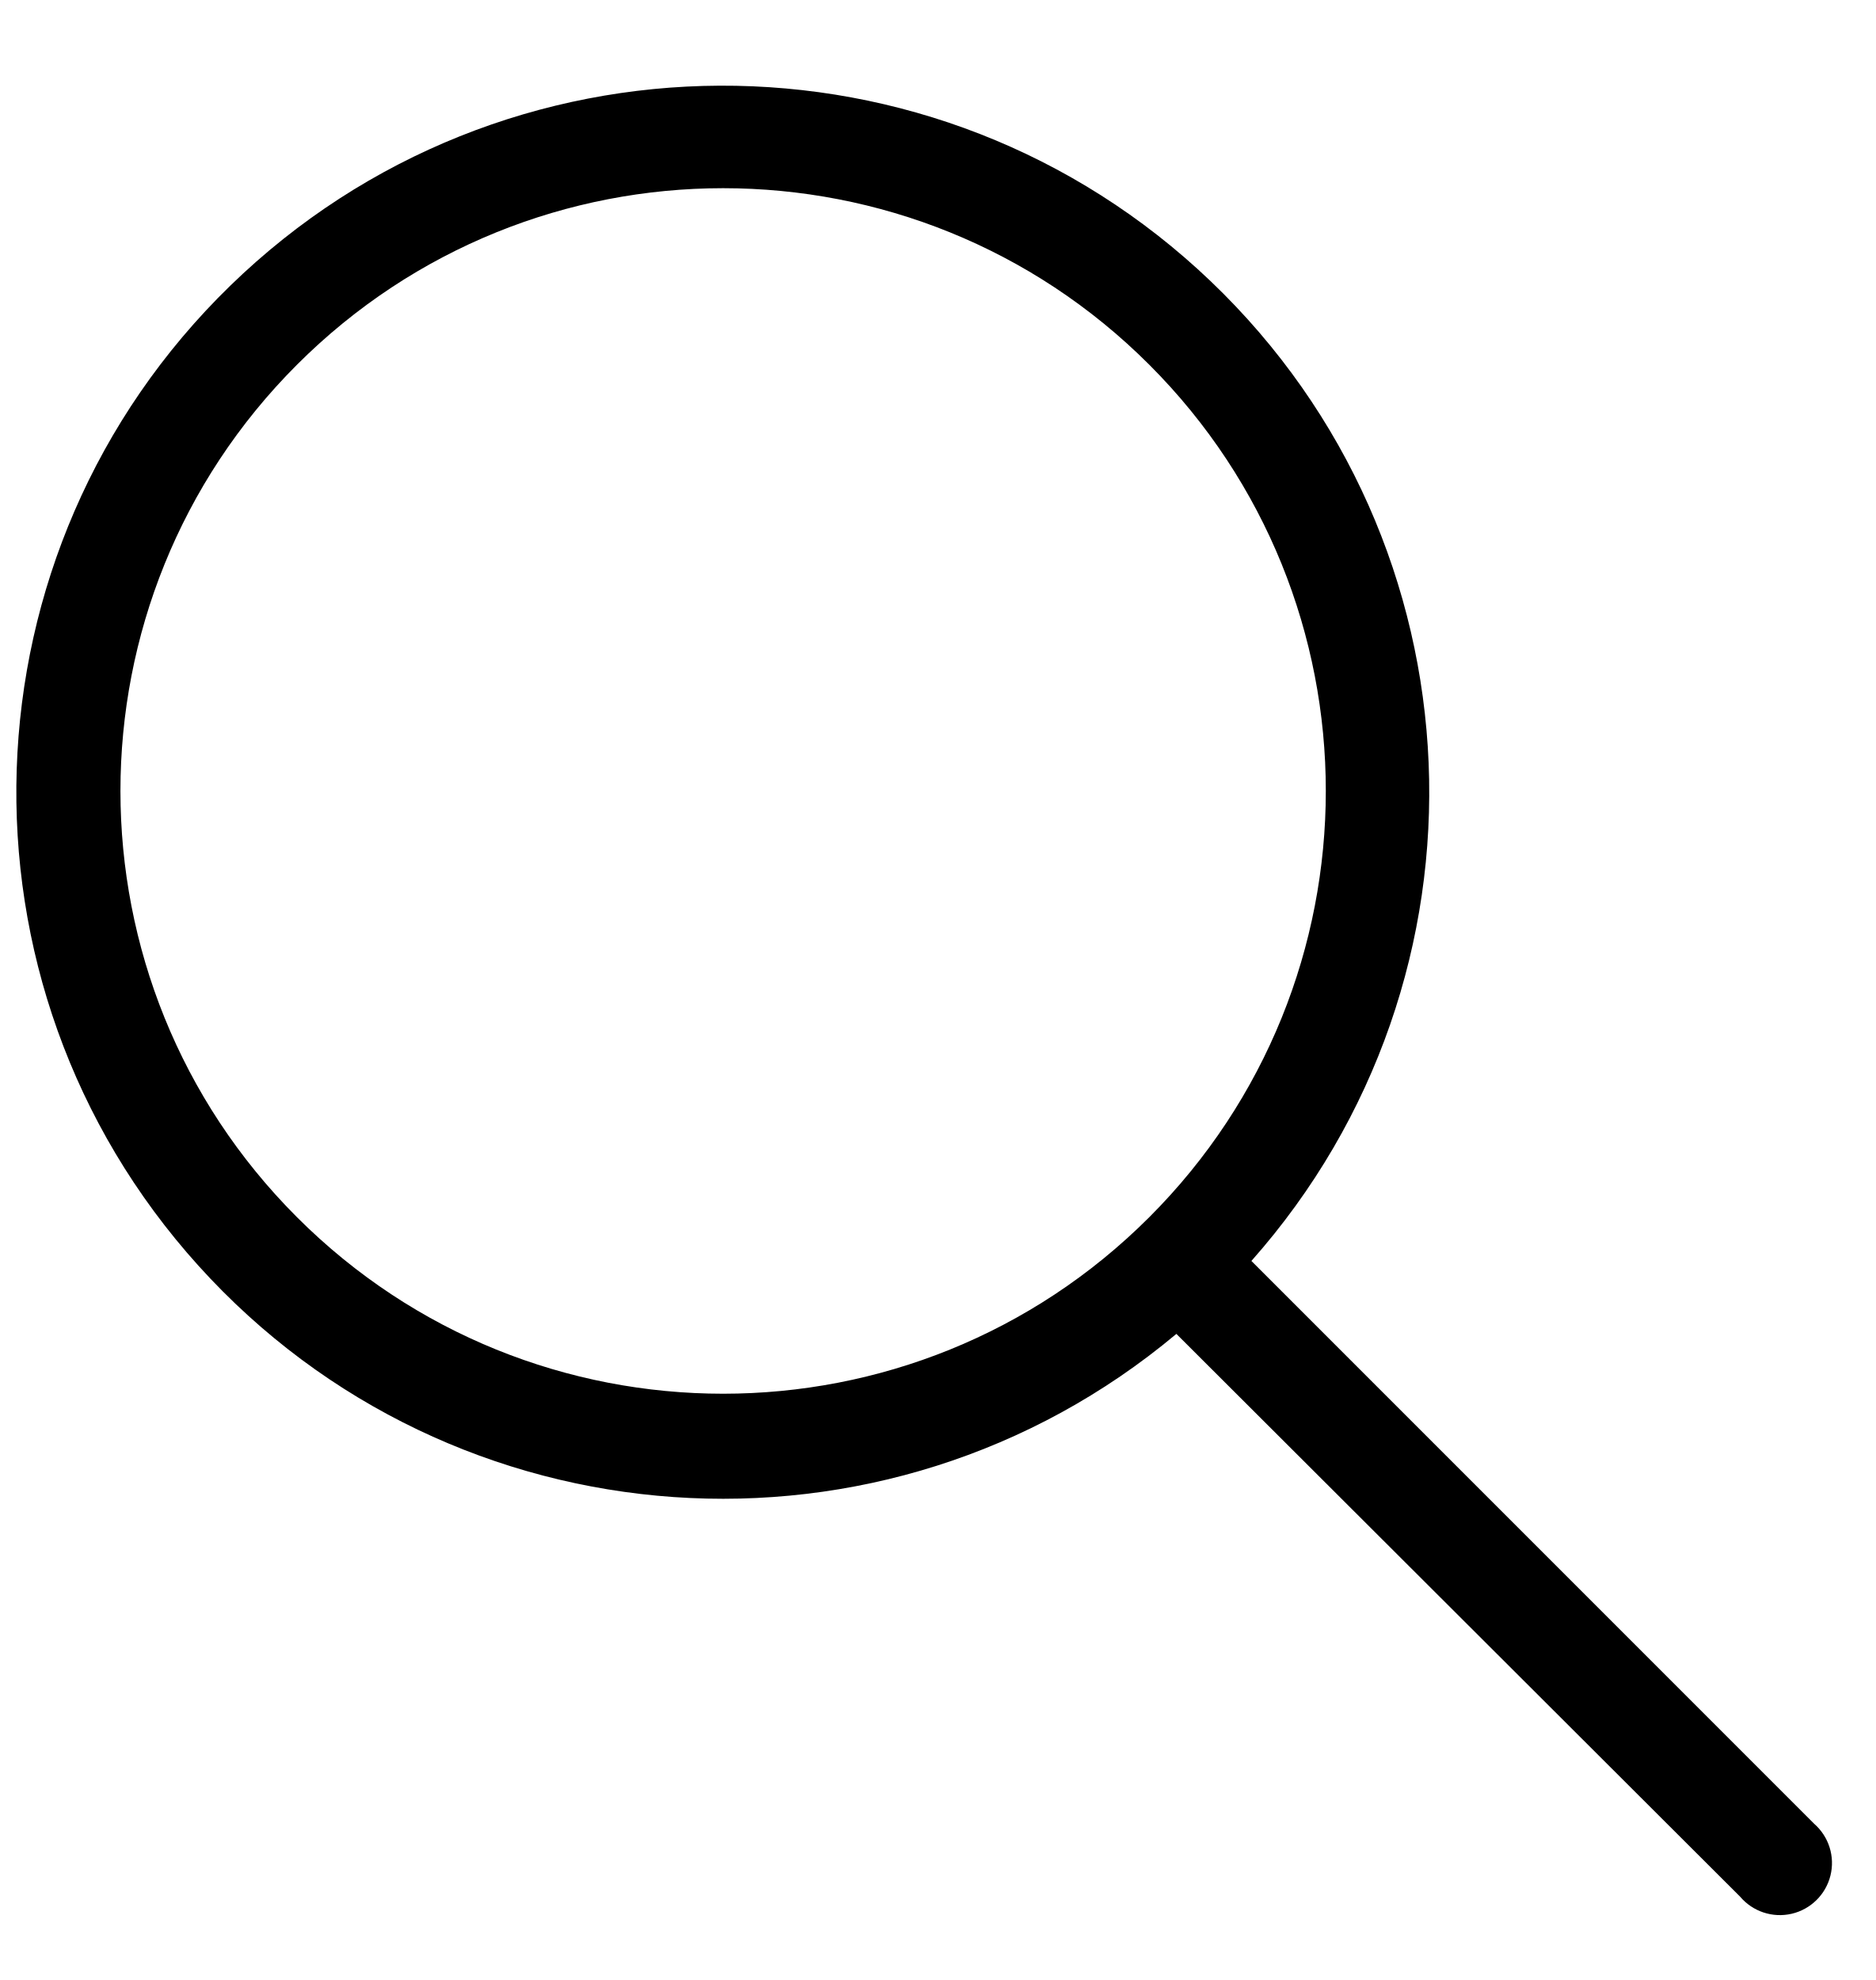
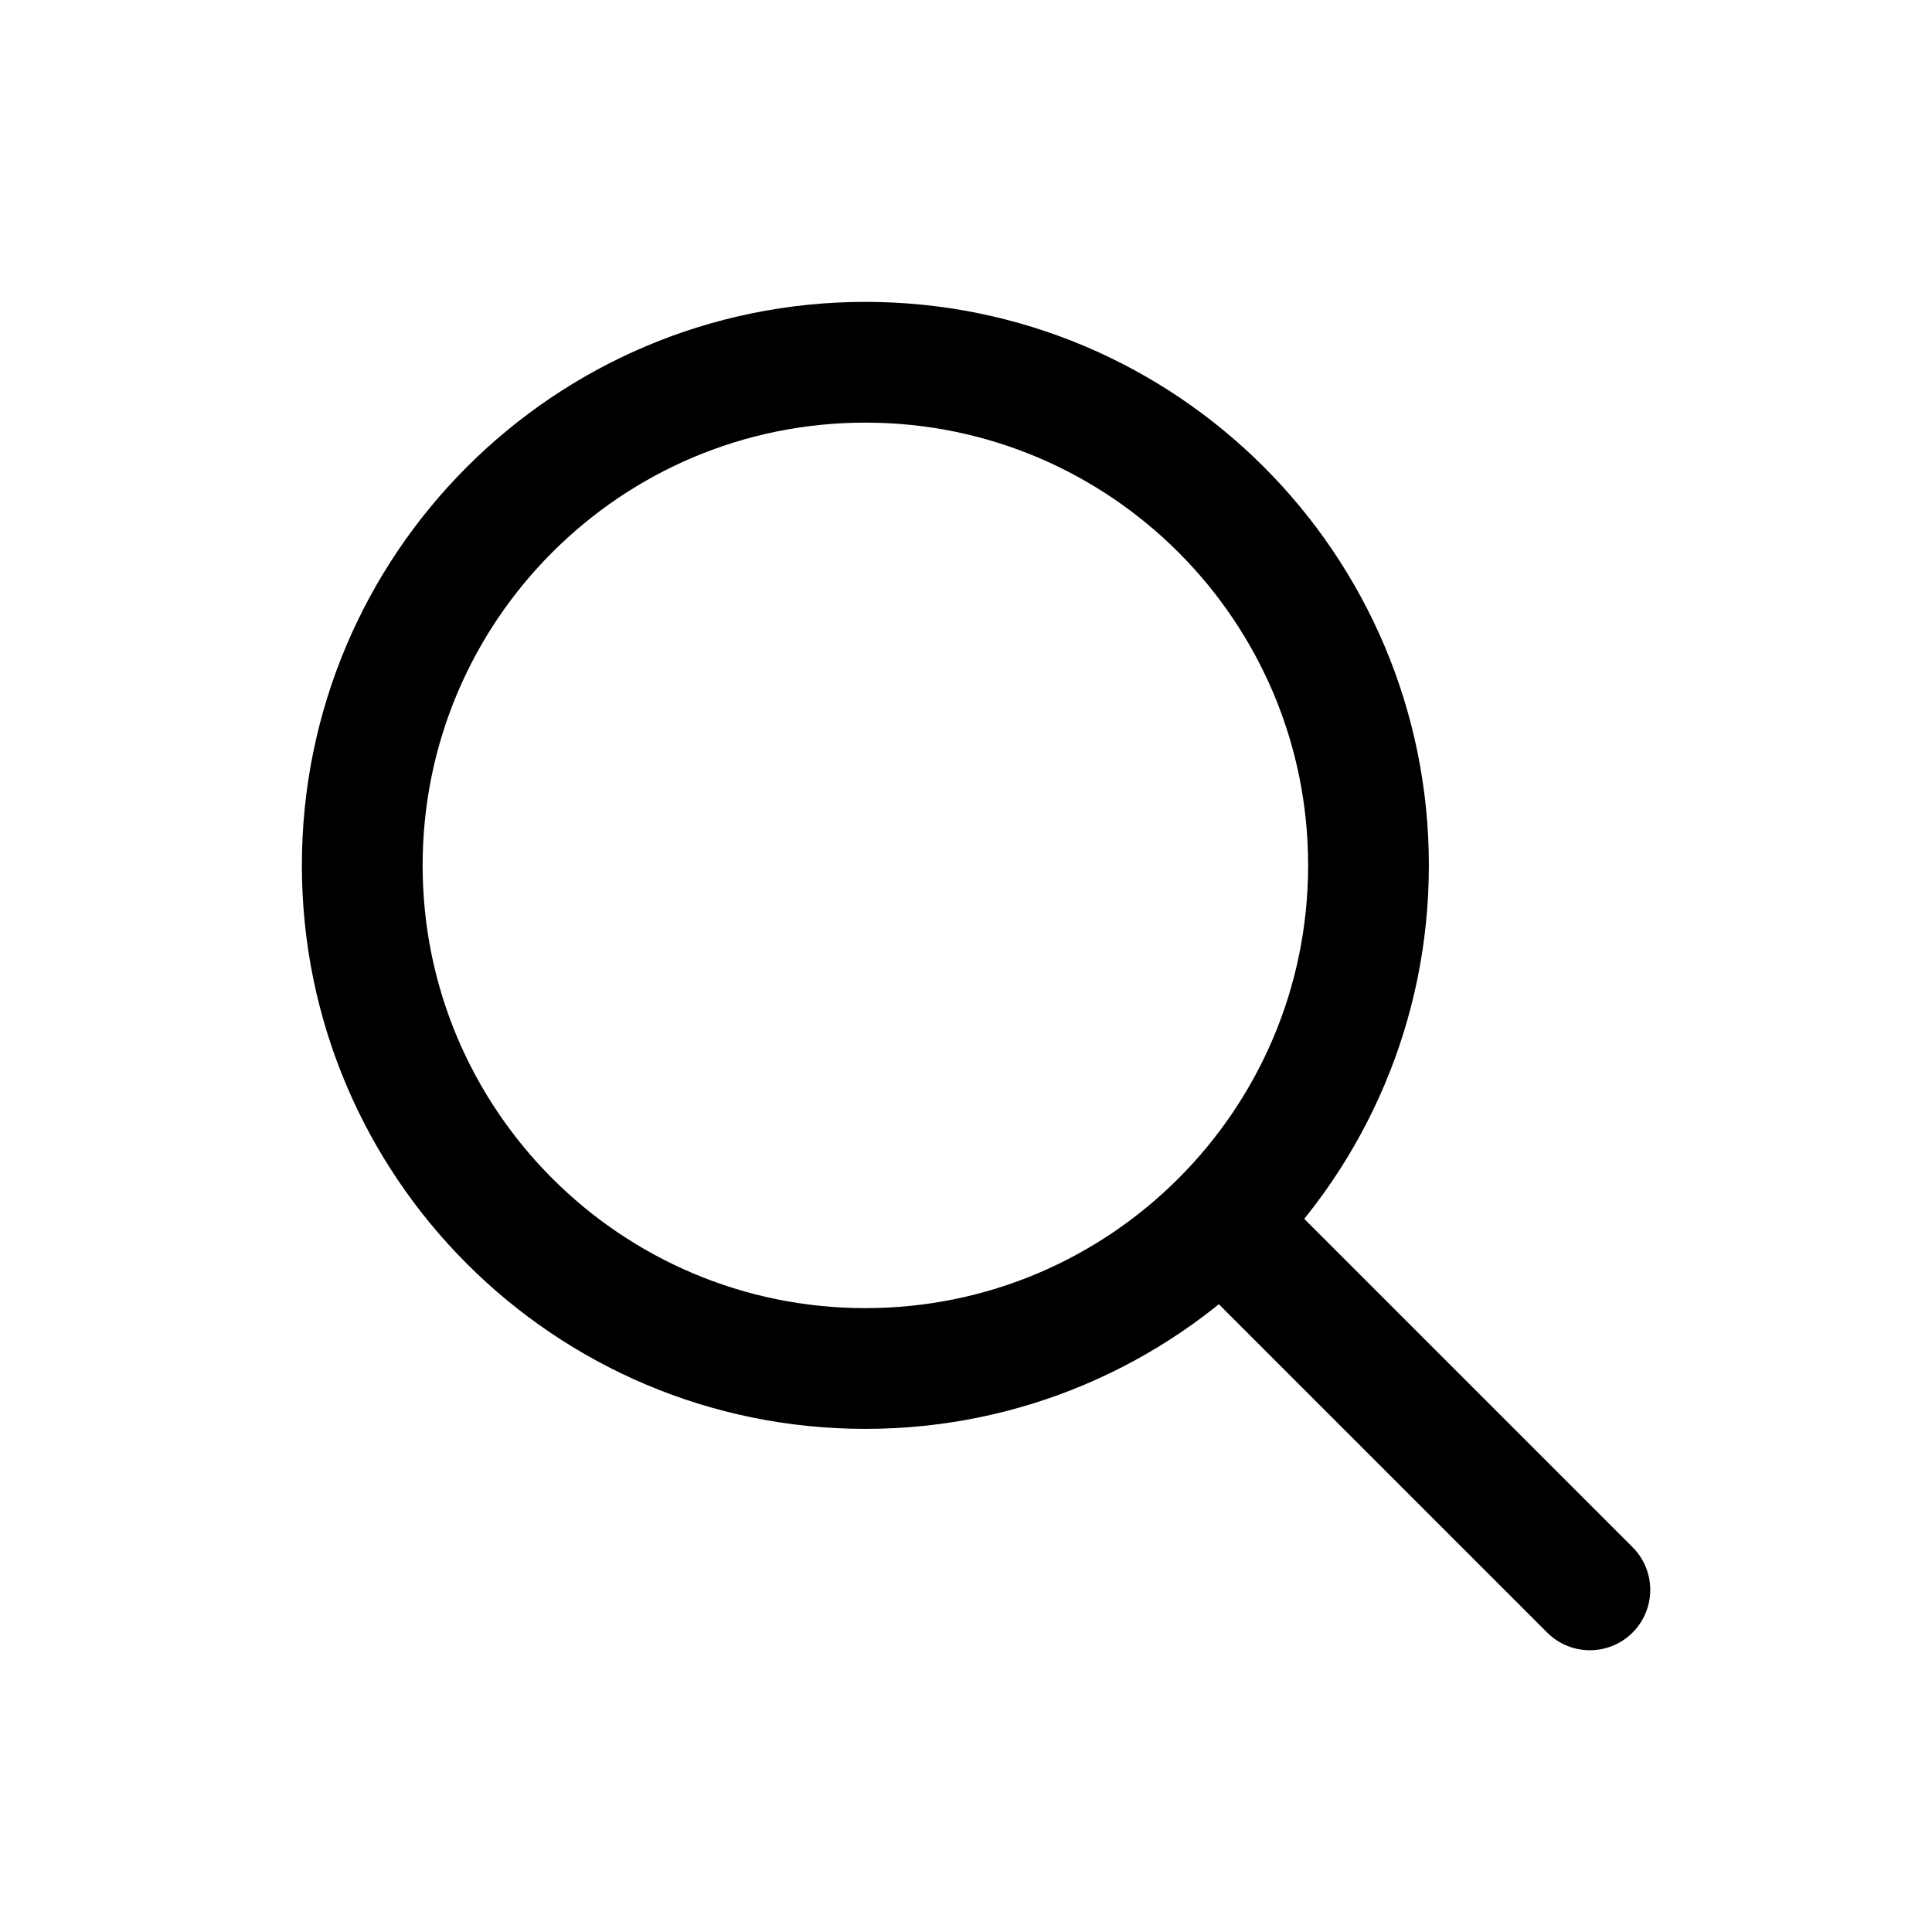
- <svg fill="none" class="icon icon-search" viewBox="0 0 18 19">
-   <path fill="currentColor" fill-rule="evenodd" d="M11.03 11.68A5.784 5.784 0 1 1 2.85 3.5a5.784 5.784 0 0 1 8.18 8.18m.26 1.12a6.78 6.78 0 1 1 .72-.7l5.4 5.4a.5.5 0 1 1-.71.7z" clip-rule="evenodd" />
+ <svg xmlns="http://www.w3.org/2000/svg" fill="none" class="icon icon-search" viewBox="0 0 24 24">
+   <circle fill="none" stroke="currentColor" stroke-width="1.5" stroke-linecap="round" stroke-linejoin="round" cx="10.75" cy="10.75" r="6.25" />
+   <path fill="none" stroke="currentColor" stroke-width="1.5" stroke-linecap="round" stroke-linejoin="round" d="m15.4 15.4 4.35 4.35" />
</svg>
